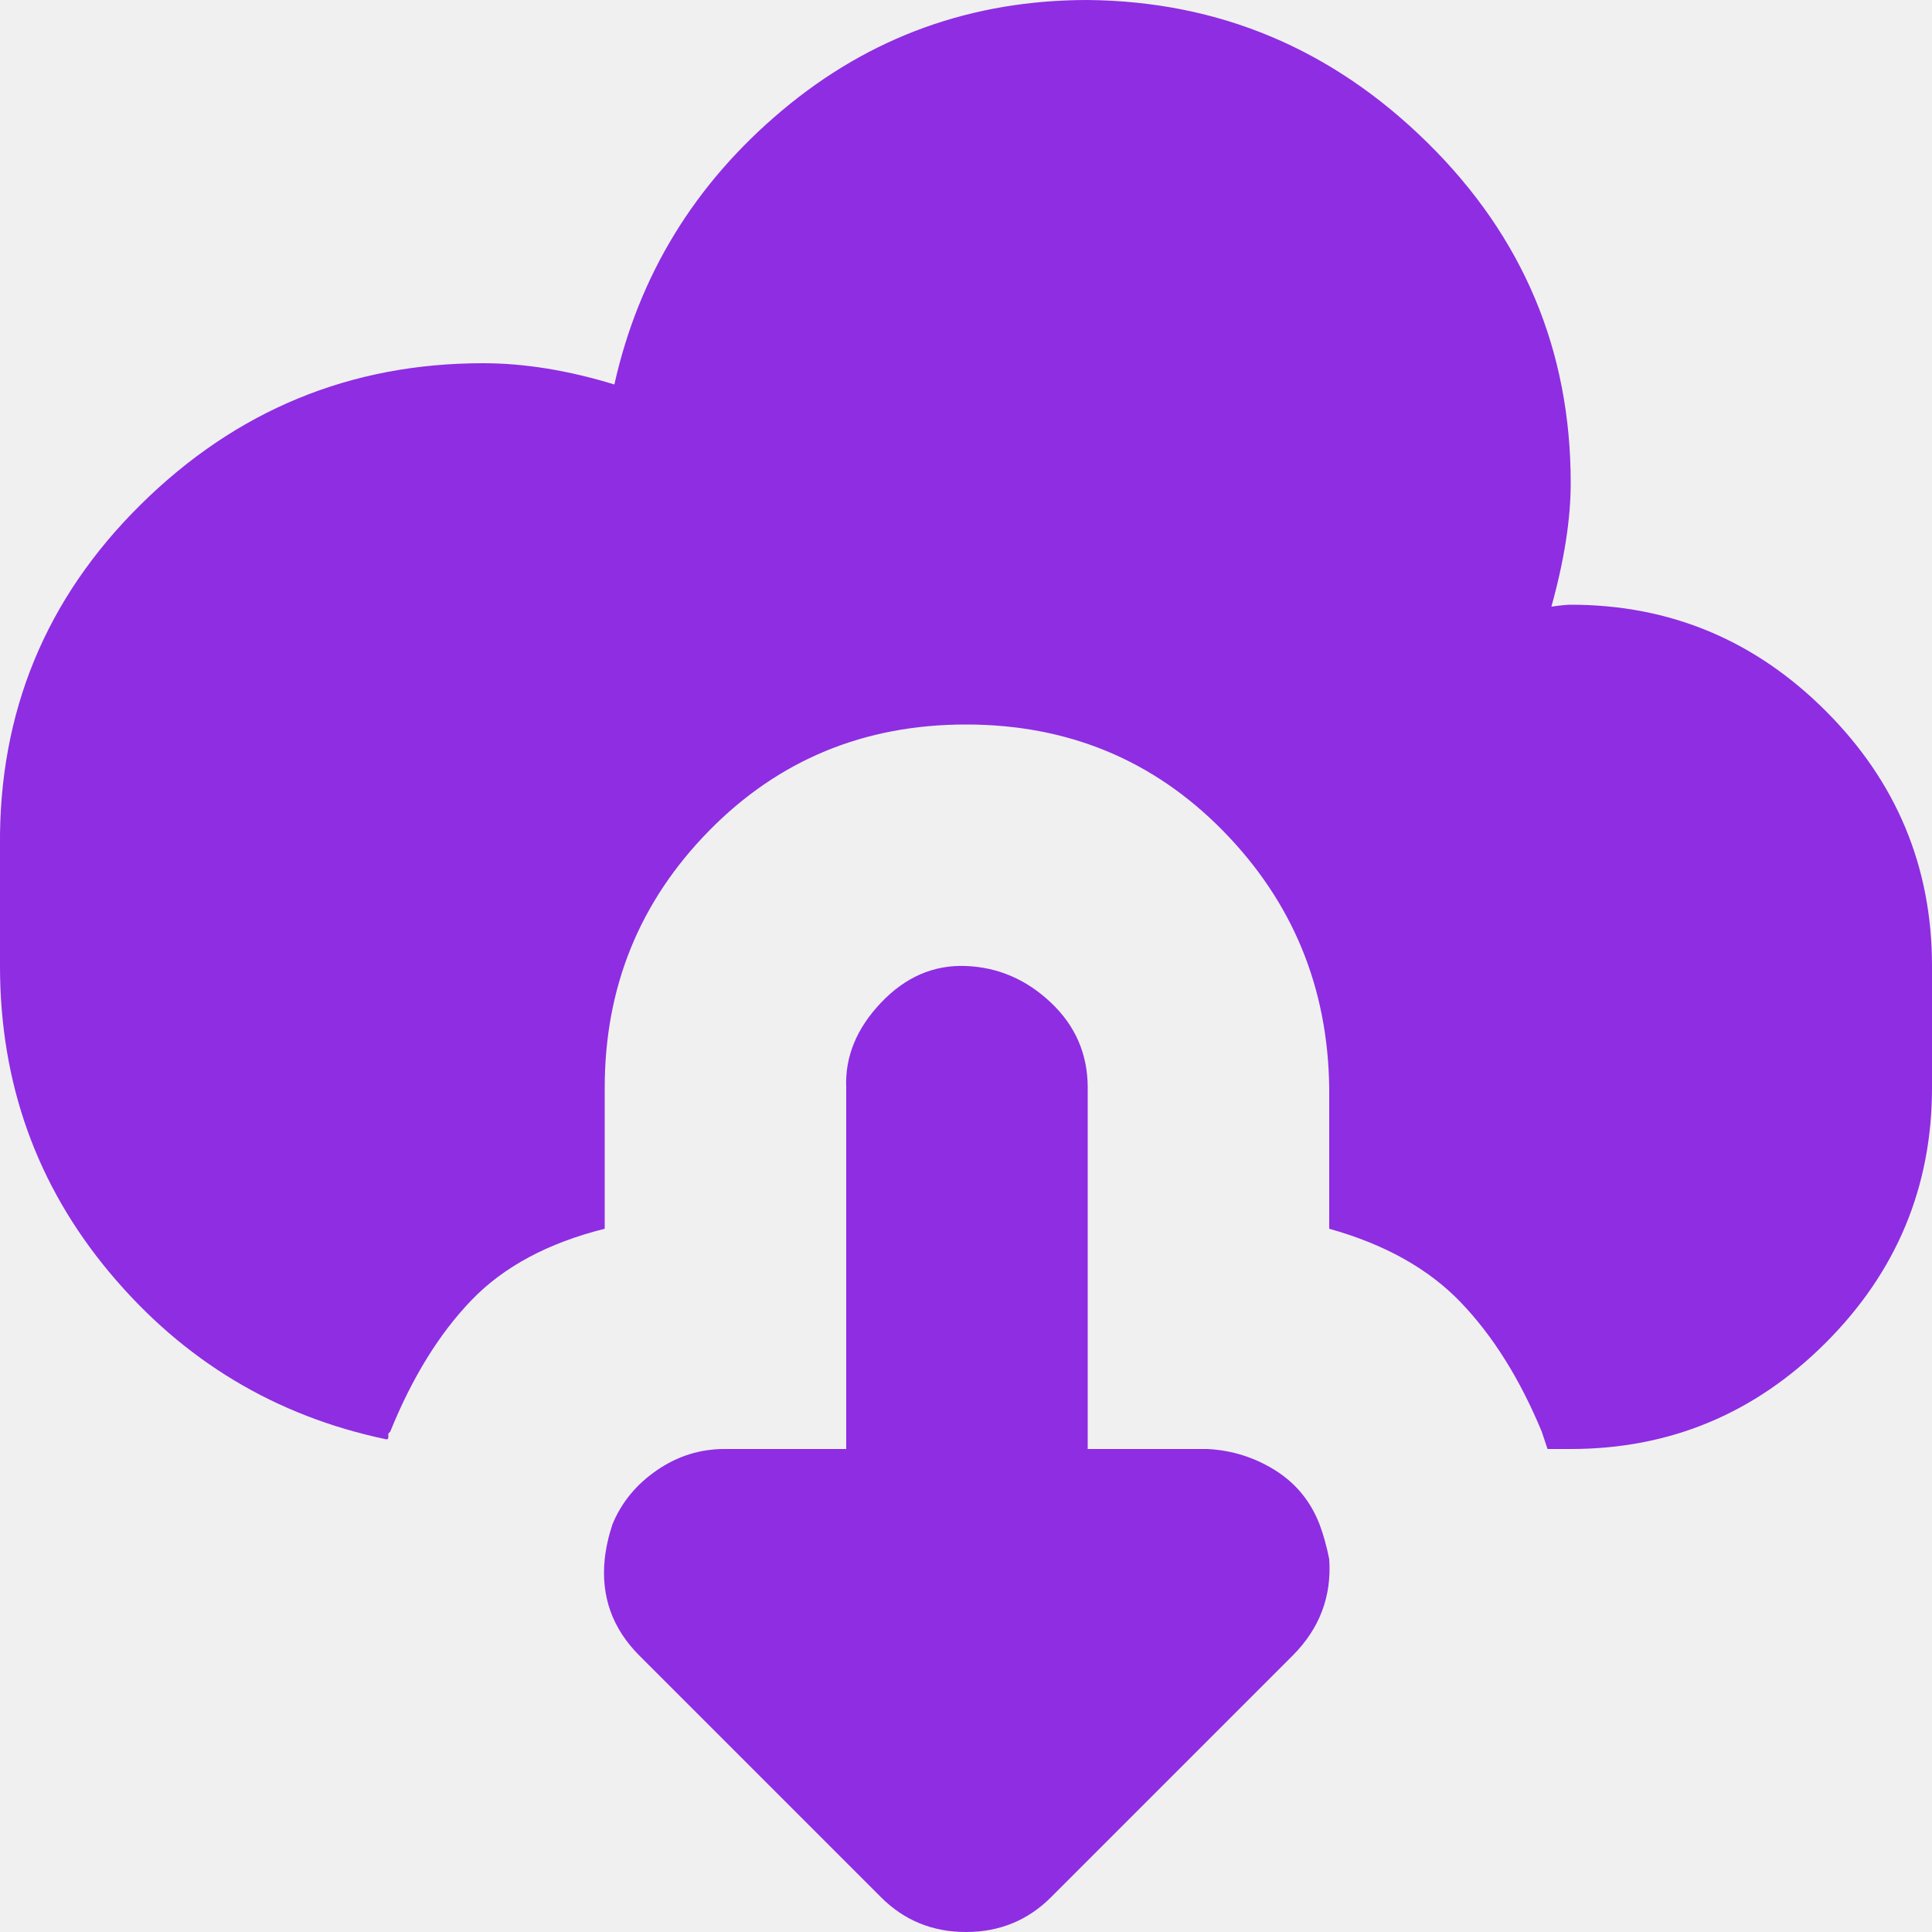
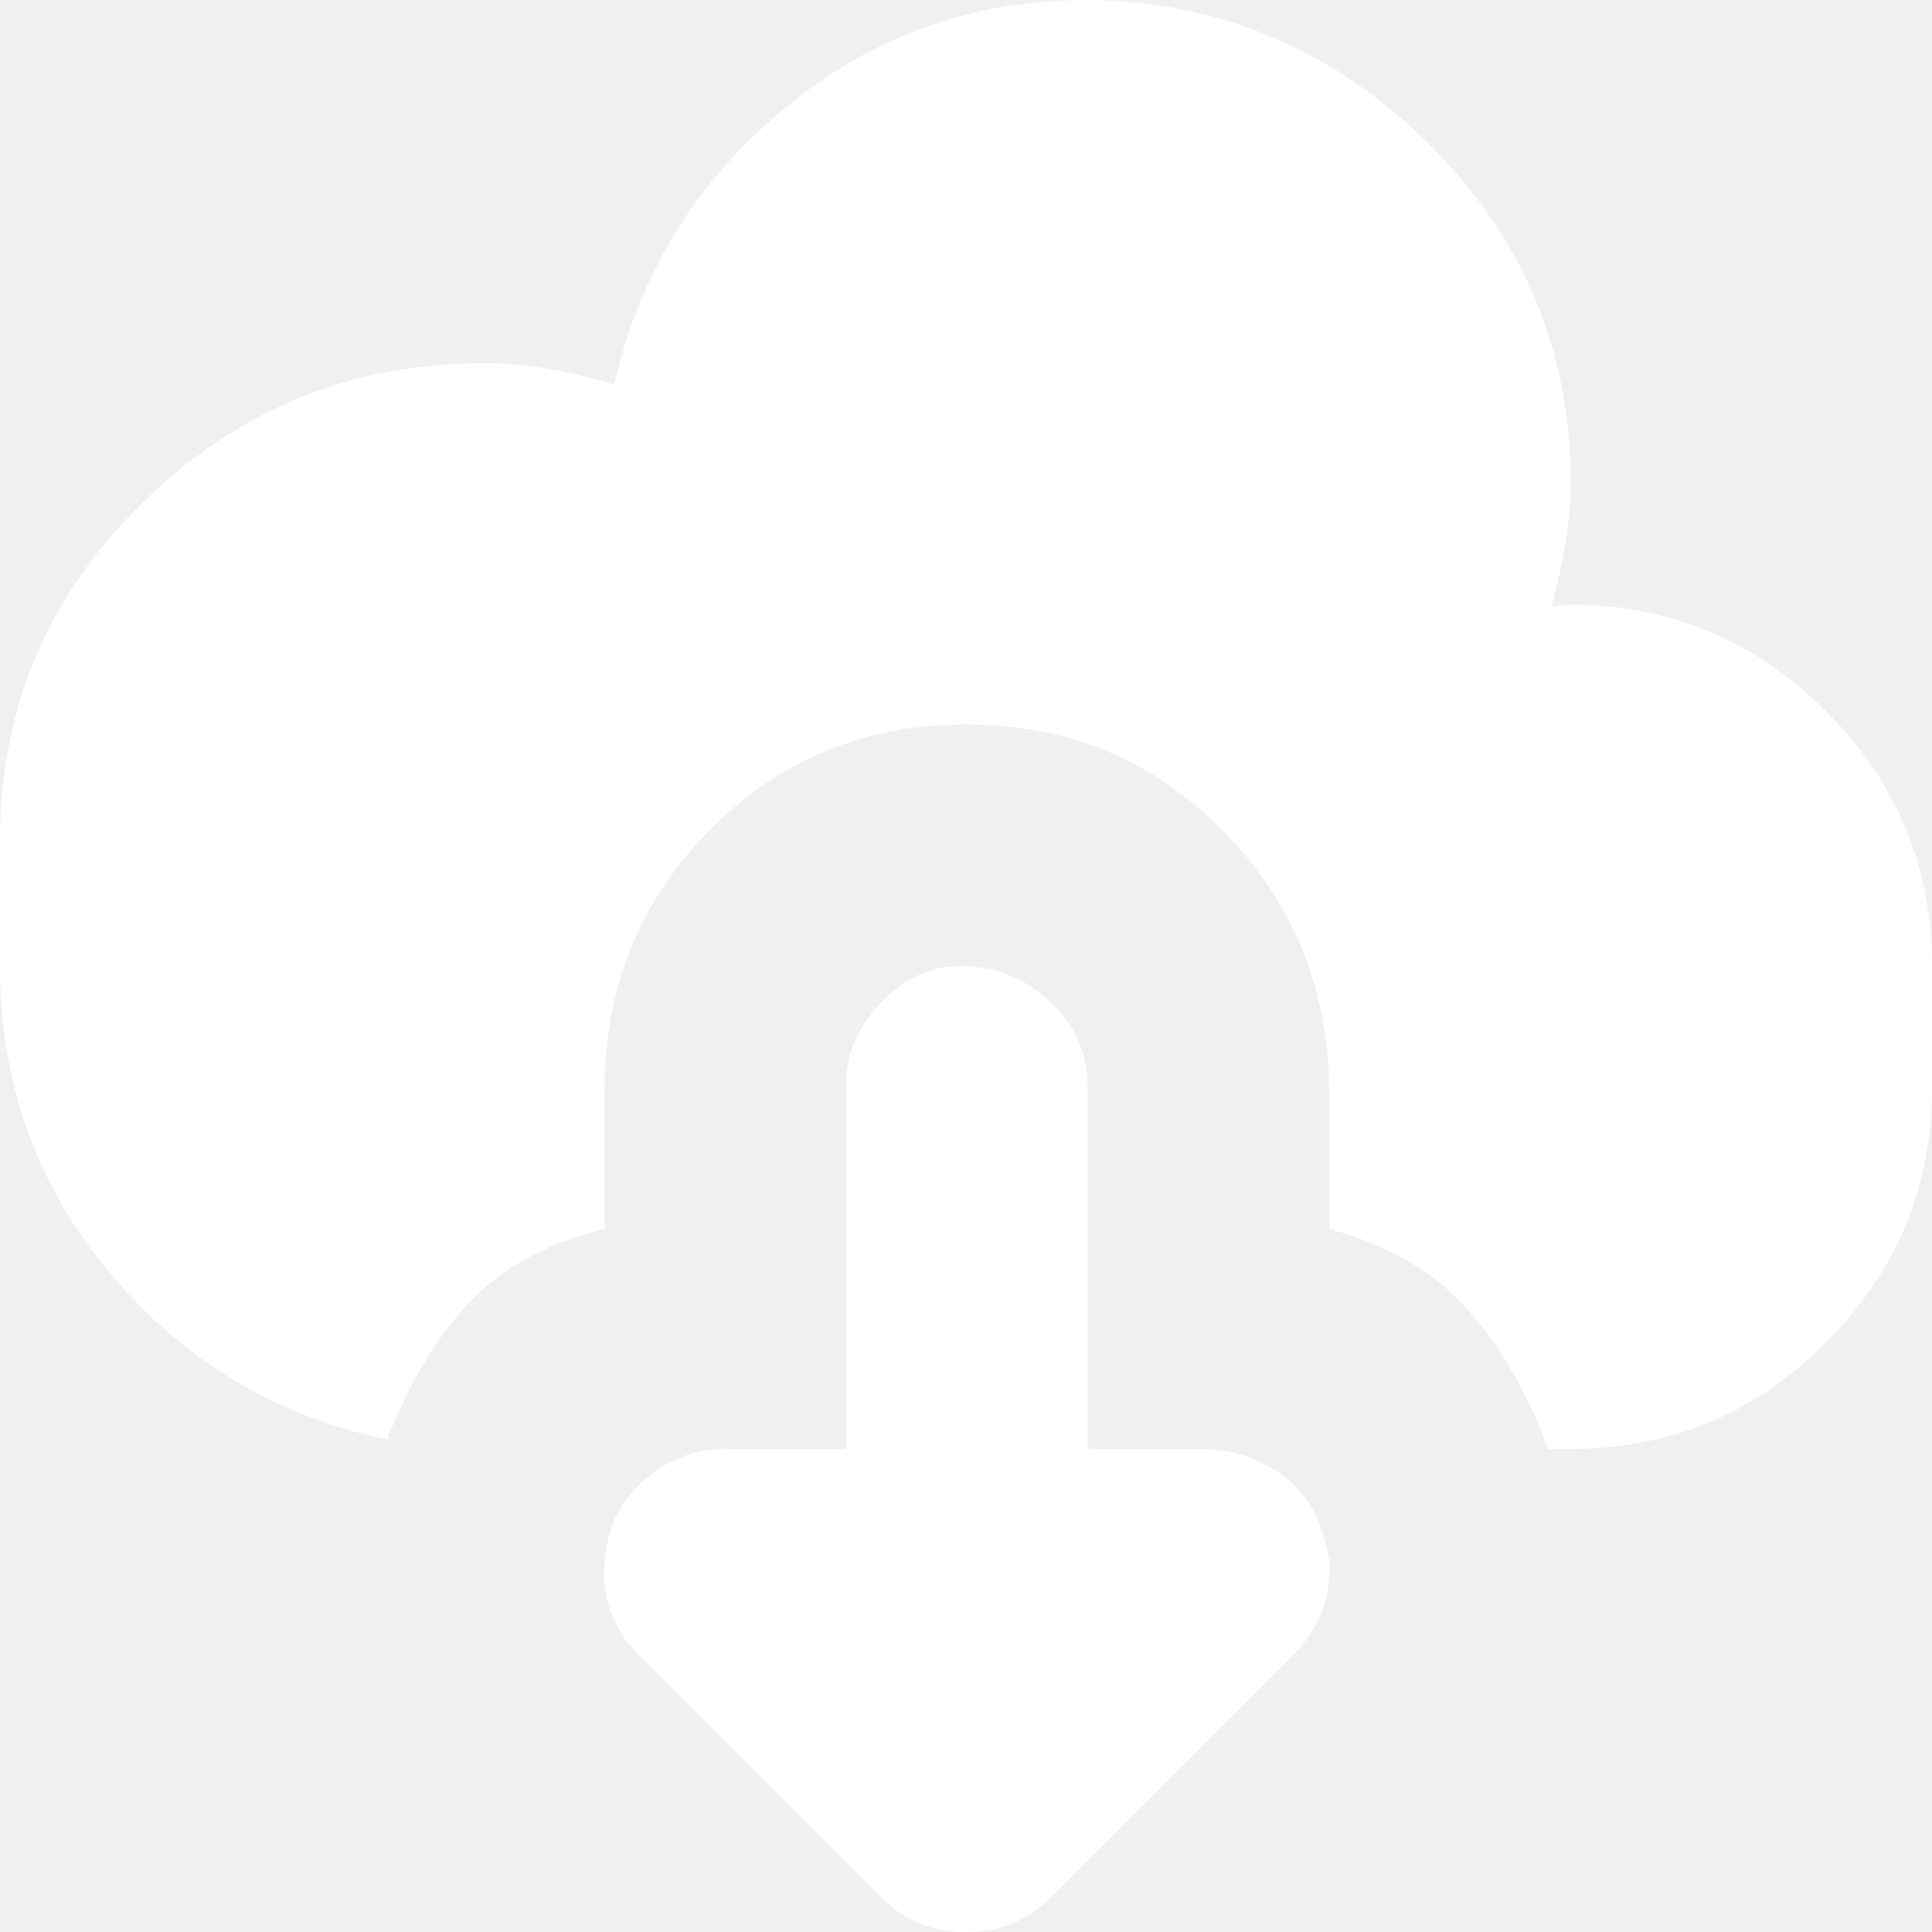
- <svg xmlns="http://www.w3.org/2000/svg" fill="#8E2DE2" width="800px" height="800px" viewBox="0 0 32 32" version="1.1">
+ <svg xmlns="http://www.w3.org/2000/svg" fill="#ffffff" width="800px" height="800px" viewBox="0 0 32 32" version="1.1">
  <path d="M0 16q0 2.912 1.824 5.088t4.576 2.752q0.032 0 0.032-0.032v-0.064t0.032-0.032q0.544-1.344 1.344-2.176t2.208-1.184v-2.336q0-2.496 1.728-4.256t4.256-1.76 4.256 1.76 1.76 4.256v2.336q1.376 0.384 2.176 1.216t1.344 2.144l0.096 0.288h0.384q2.464 0 4.224-1.76t1.76-4.224v-2.016q0-2.464-1.76-4.224t-4.224-1.76q-0.096 0-0.32 0.032 0.32-1.152 0.32-2.048 0-3.296-2.368-5.632t-5.632-2.368q-2.88 0-5.056 1.824t-2.784 4.544q-1.152-0.352-2.176-0.352-3.296 0-5.664 2.336t-2.336 5.664v1.984zM10.016 25.824q-0.096 0.928 0.576 1.6l4 4q0.576 0.576 1.408 0.576t1.408-0.576l4-4q0.672-0.672 0.608-1.6-0.064-0.32-0.16-0.576-0.224-0.576-0.736-0.896t-1.12-0.352h-1.984v-5.984q0-0.832-0.608-1.408t-1.408-0.608-1.408 0.608-0.576 1.408v5.984h-2.016q-0.608 0-1.12 0.352t-0.736 0.896q-0.096 0.288-0.128 0.576z" />
</svg>
